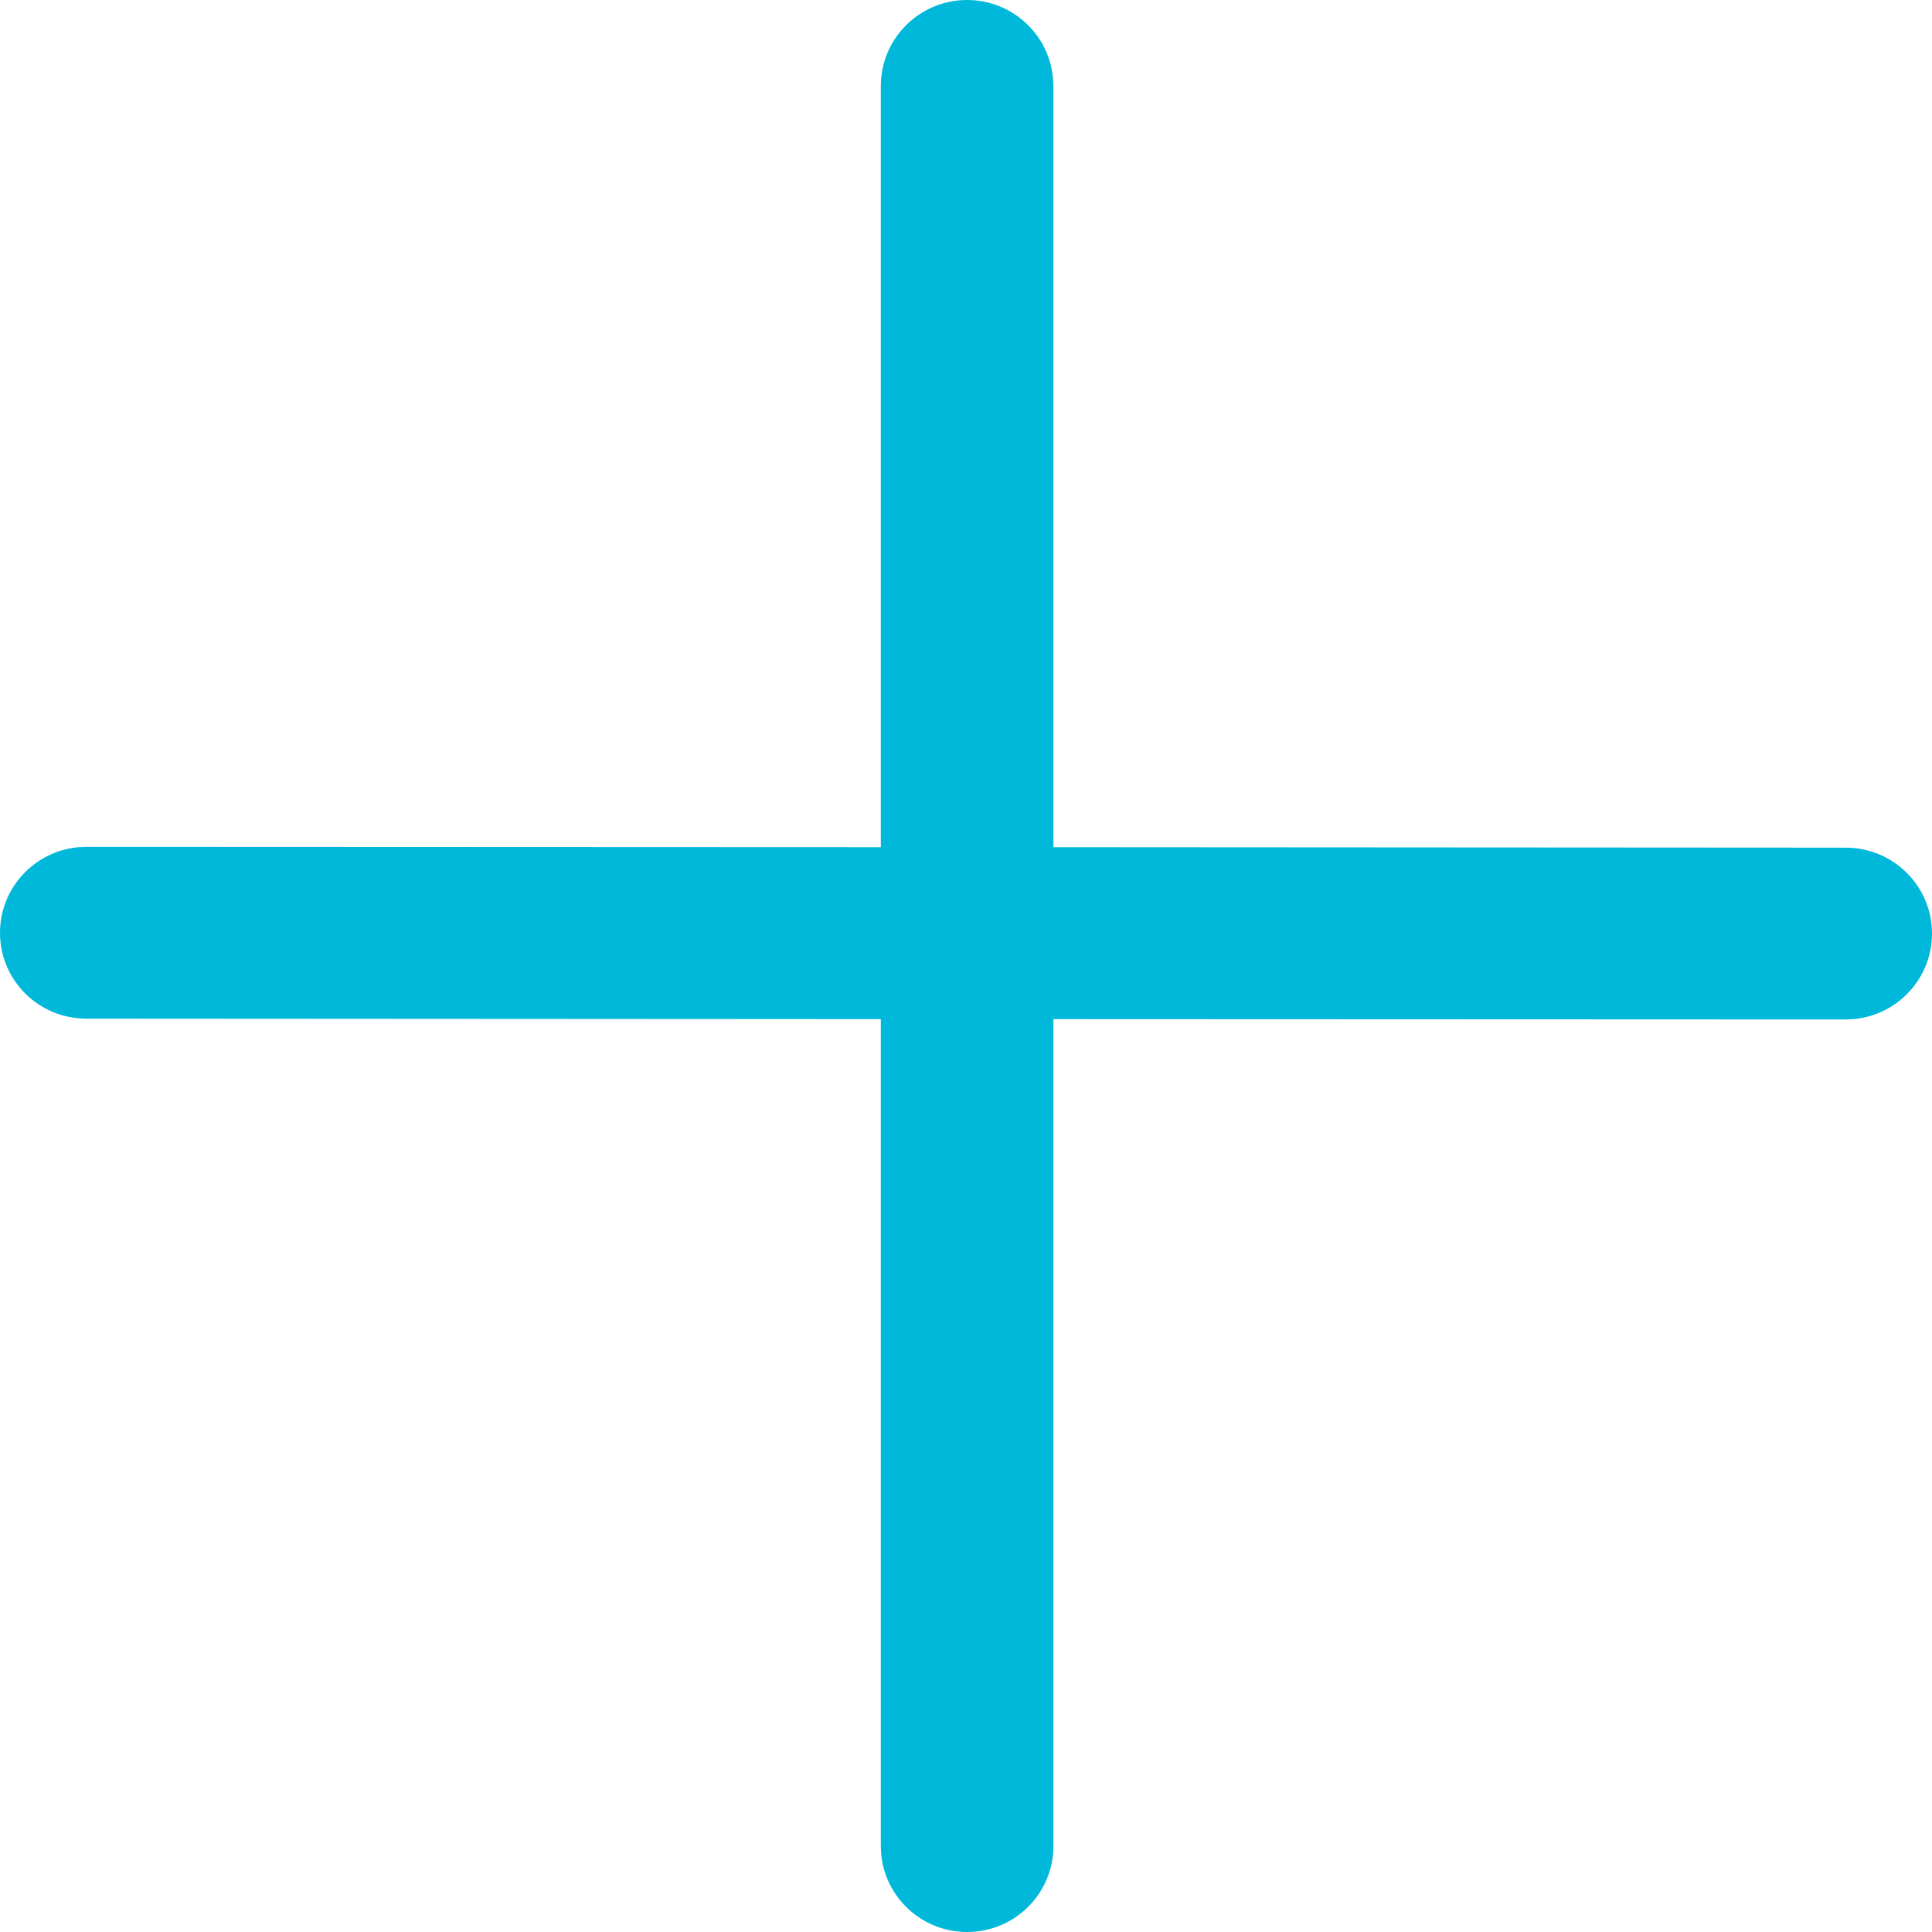
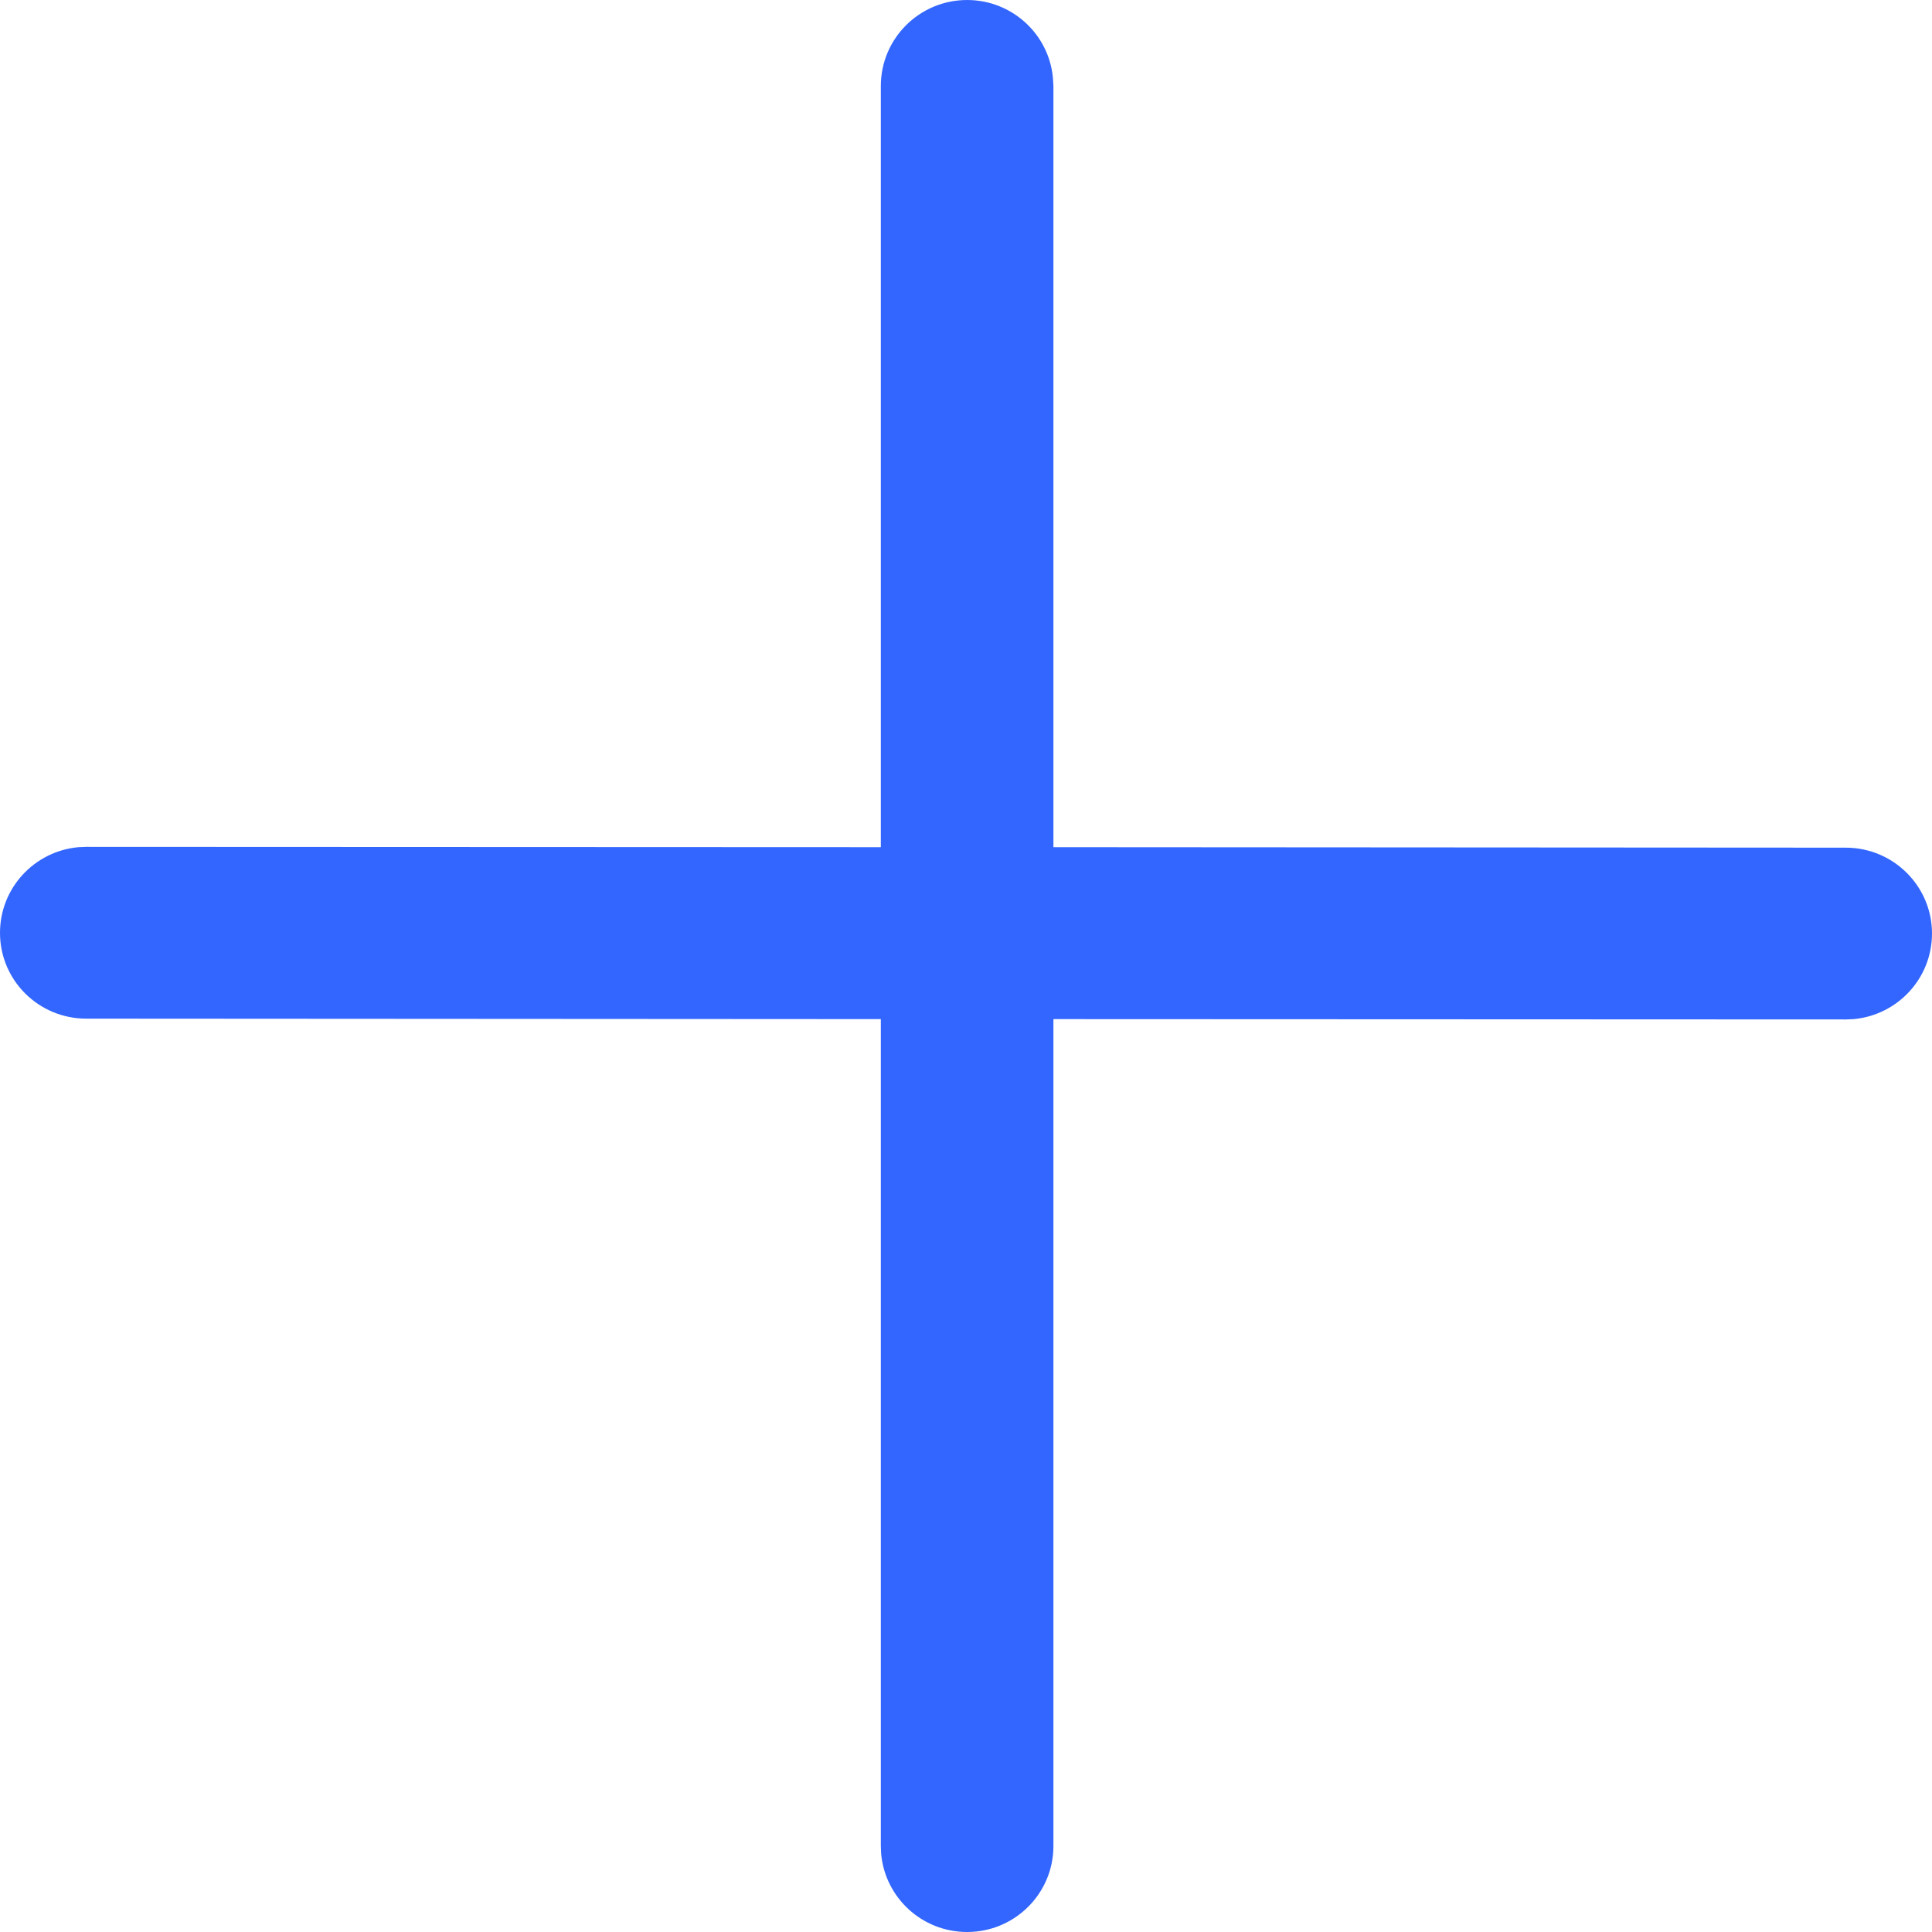
<svg xmlns="http://www.w3.org/2000/svg" width="12" height="12" viewBox="0 0 12 12" fill="none">
-   <path d="M6.54 0.485C6.516 0.213 6.286 1.42632e-05 6.007 1.42632e-05C5.711 1.42632e-05 5.471 0.239 5.471 0.534V5.262L0.536 5.26L0.487 5.262C0.214 5.287 0 5.515 0 5.794C0 6.089 0.24 6.327 0.536 6.327L5.471 6.33V11.466L5.473 11.515C5.498 11.787 5.727 12 6.007 12C6.303 12 6.543 11.761 6.543 11.466V6.33L11.464 6.332L11.513 6.33C11.786 6.305 12 6.077 12 5.798C12 5.504 11.76 5.265 11.464 5.265L6.543 5.262L6.543 0.534L6.54 0.485Z" fill="#00B8D9" />
+   <path d="M6.54 0.485C6.516 0.213 6.286 1.42632e-05 6.007 1.42632e-05C5.711 1.42632e-05 5.471 0.239 5.471 0.534V5.262L0.536 5.26L0.487 5.262C0.214 5.287 0 5.515 0 5.794C0 6.089 0.24 6.327 0.536 6.327L5.471 6.33V11.466L5.473 11.515C5.498 11.787 5.727 12 6.007 12C6.303 12 6.543 11.761 6.543 11.466V6.33L11.464 6.332L11.513 6.33C11.786 6.305 12 6.077 12 5.798C12 5.504 11.76 5.265 11.464 5.265L6.543 5.262L6.543 0.534L6.54 0.485Z" fill="#3366ff" />
</svg>
